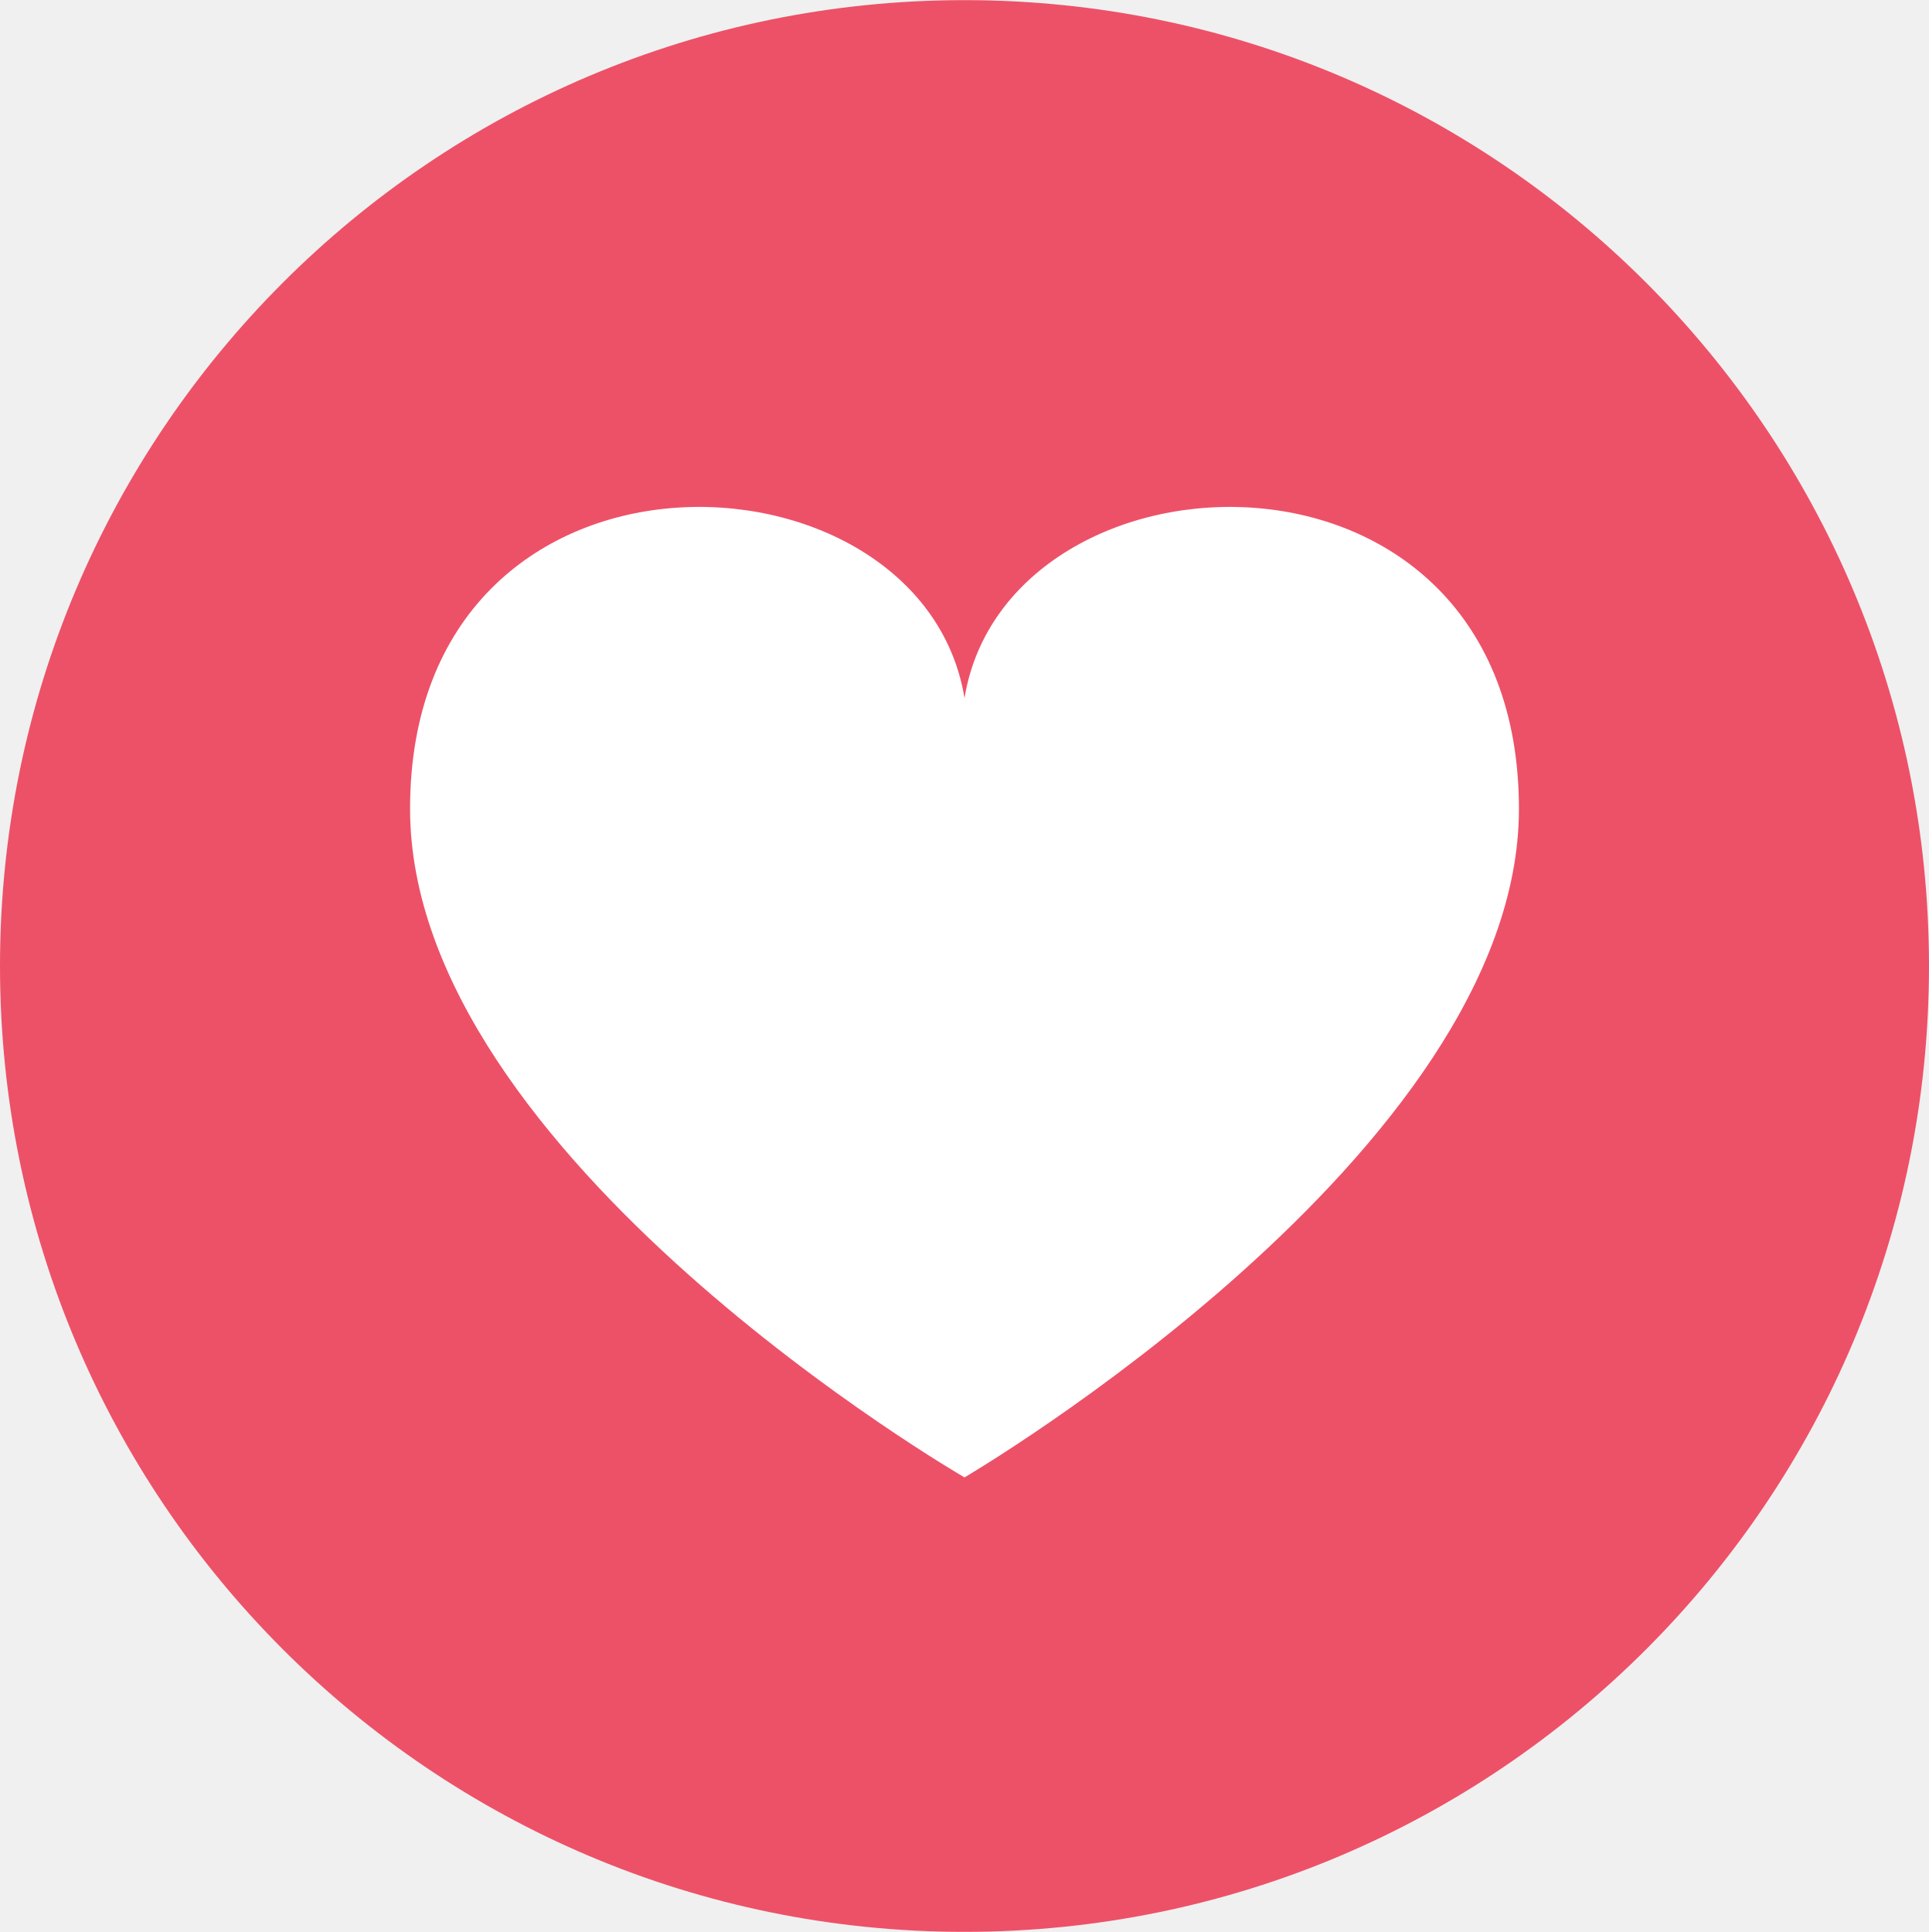
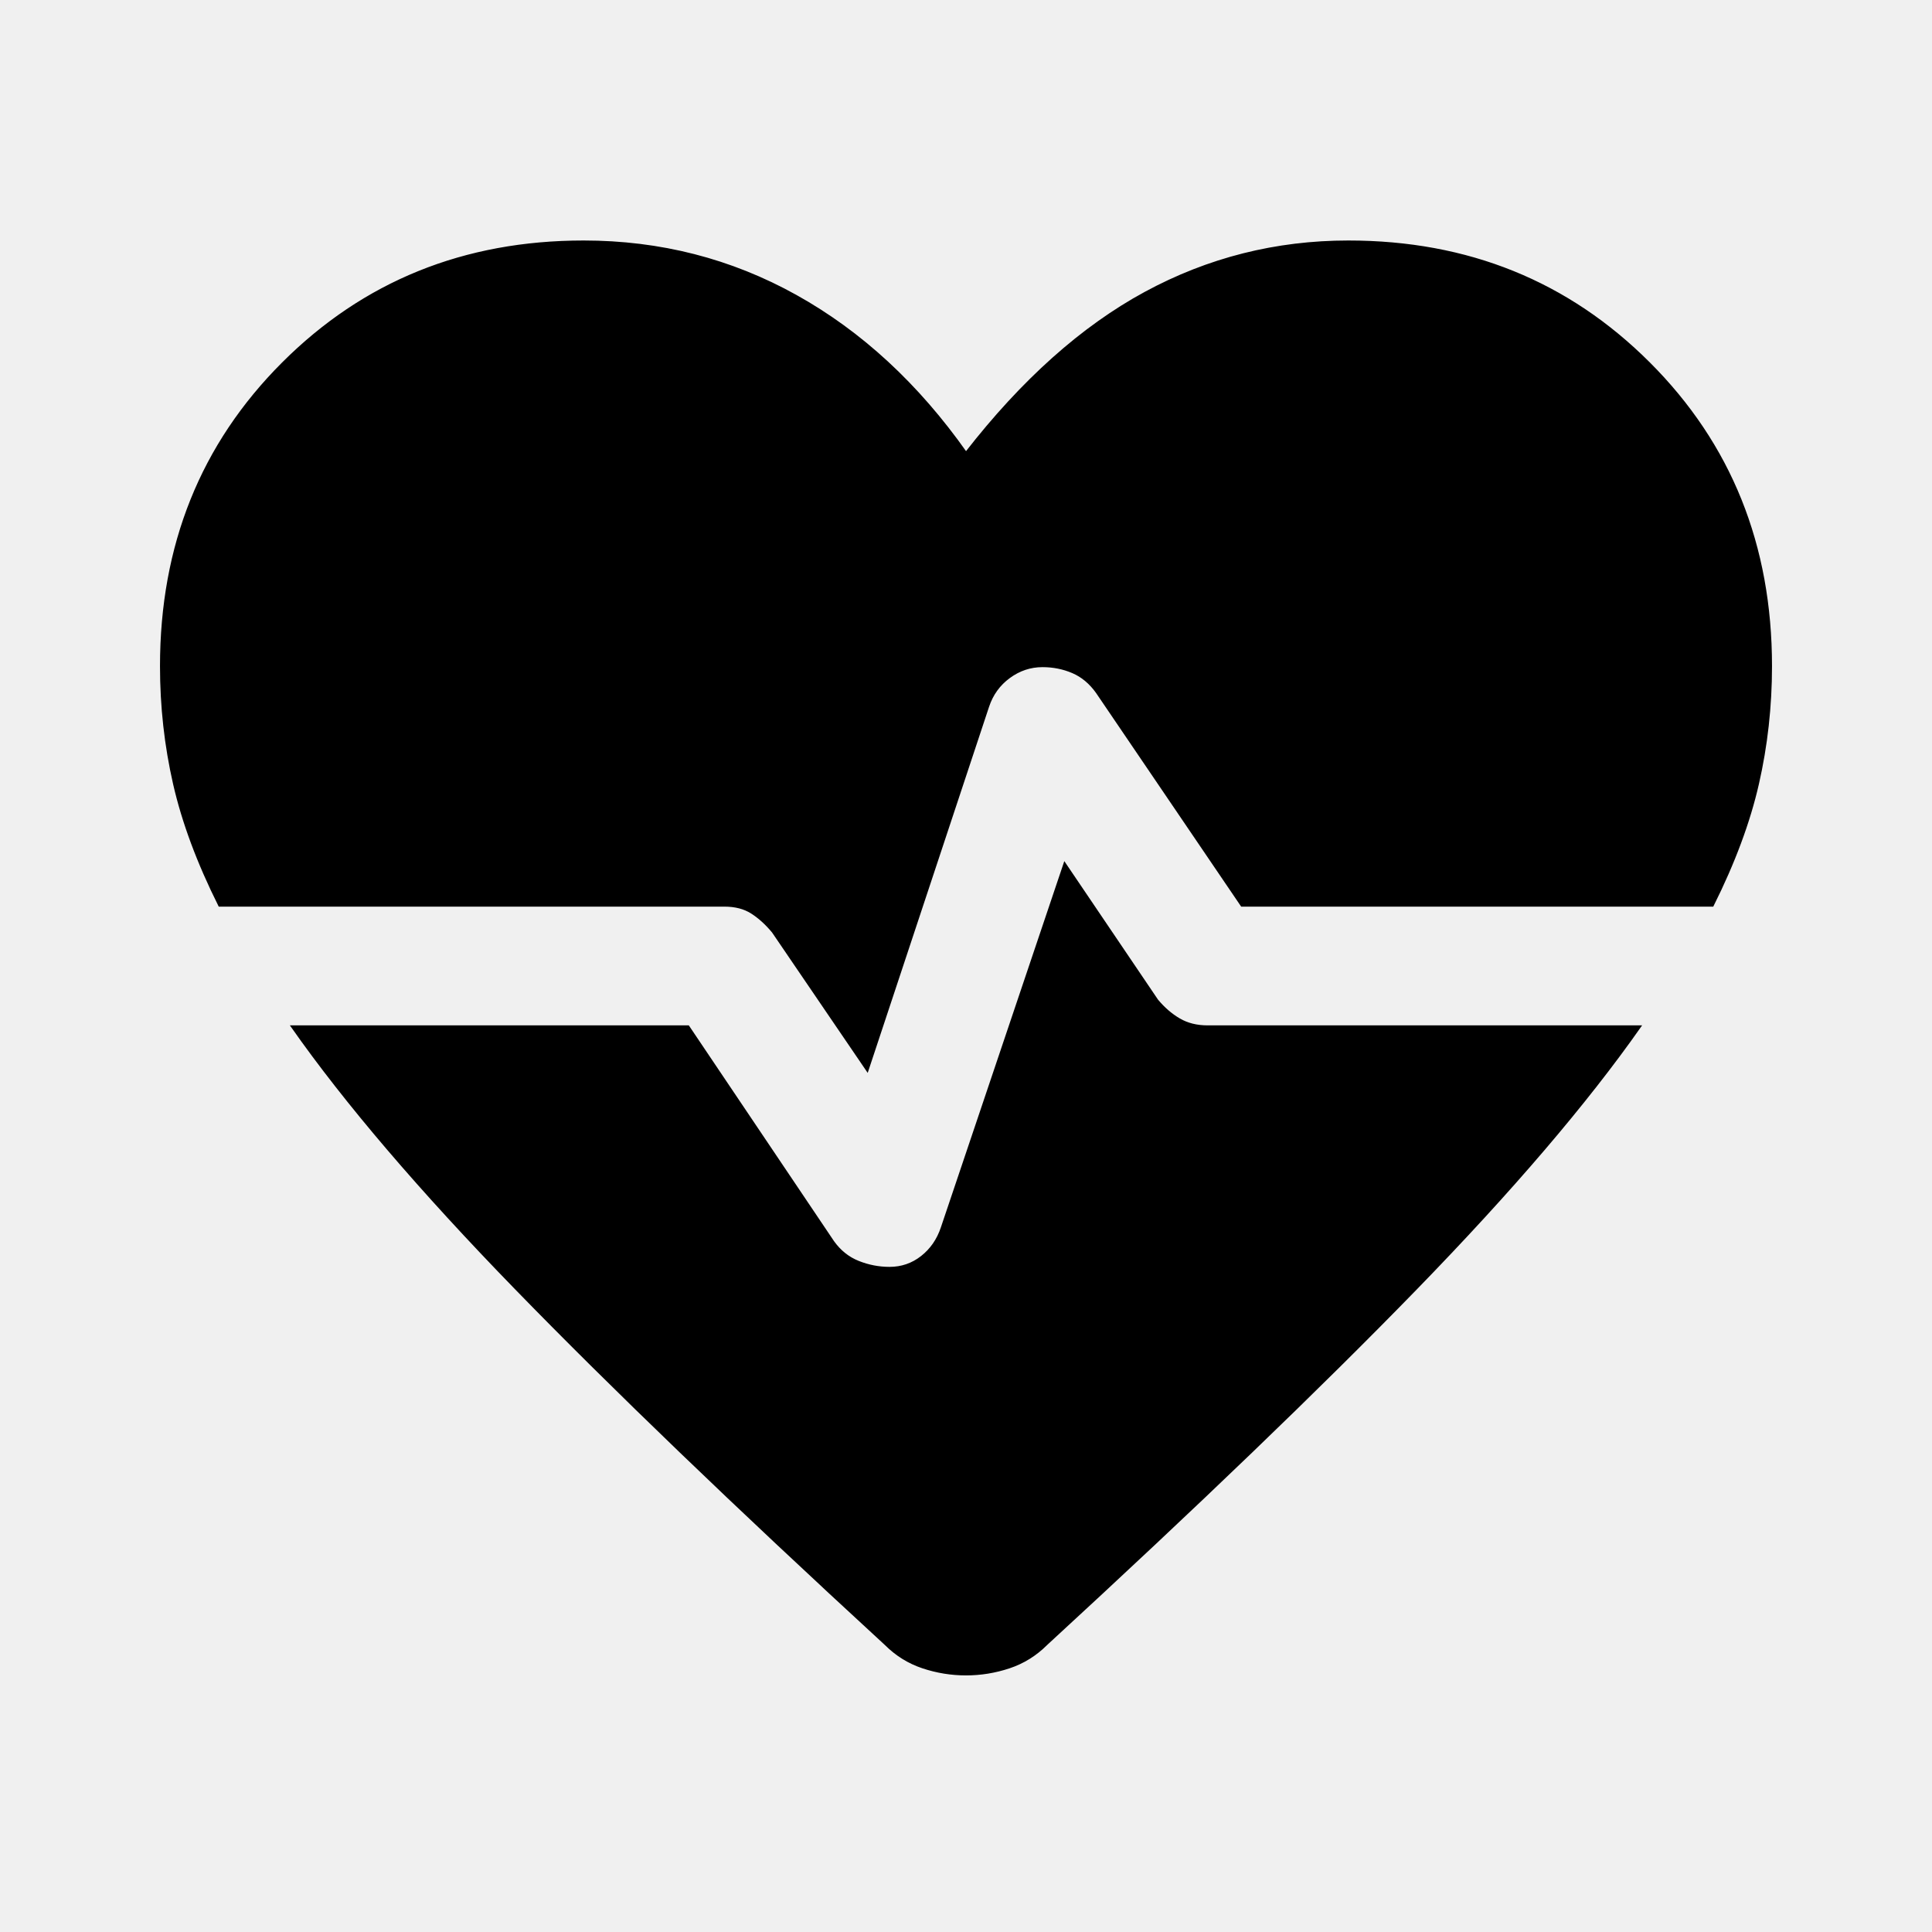
- <svg xmlns="http://www.w3.org/2000/svg" width="2496" height="2500" viewBox="0 0 1497.8 1500" id="facebook">
-   <path fill="#fff" d="M541.7 1092.6H376.6c-13 0-23.6-10.6-23.6-23.6V689.9c0-13 10.6-23.6 23.6-23.6h165.1c13 0 23.6 10.6 23.6 23.6V1069c-.1 13-10.7 23.6-23.6 23.6zM622.9 1003.5V731.9c0-66.3 18.9-132.9 54.1-189.2 21.5-34.4 69.7-89.5 96.7-118 6-6.4 27.8-25.2 27.8-35.5 0-13.2 1.5-34.5 2-74.2.3-25.2 20.8-45.9 46-45.7h1.1c44.1.8 58.2 41.6 58.2 41.6s37.7 74.4 2.5 165.4c-29.7 76.9-35.7 83.1-35.7 83.1s-9.6 13.9 20.8 13.3c0 0 185.6-.8 192-.8 13.7 0 57.4 12.5 54.9 68.2-1.8 41.2-27.4 55.6-40.5 60.3-2.6.9-2.9 4.5-.5 5.9 13.4 7.8 40.8 27.5 40.2 57.7-.8 36.6-15.5 50.1-46.1 58.5-2.8.8-3.3 4.5-.8 5.9 11.6 6.6 31.5 22.7 30.3 55.3-1.2 33.2-25.2 44.9-38.3 48.9-2.6.8-3.1 4.2-.8 5.8 8.3 5.7 20.6 18.6 20 45.1-.3 14-5 24.2-10.9 31.5-9.3 11.5-23.9 17.5-38.7 17.6l-411.8.8c-.1.1-22.5.1-22.5-29.9z" />
-   <ellipse cx="748.9" cy="750" fill="#ed5168" rx="748.9" ry="750" />
-   <path fill="#fff" d="M748.9 541.9C715.4 338.7 318.4 323.2 318.4 628c0 270.1 430.5 519.1 430.5 519.1s430.5-252.3 430.5-519.1c0-304.8-397-289.3-430.5-86.1z" />
+ <svg xmlns="http://www.w3.org/2000/svg" height="48" viewBox="0 -960 960 960" width="48">
+   <path fill="currentColor" stroke="currentColor" d="m431-428-47-69q-5-6-10.5-9.5T360-510H109q-16-32-22.5-60.5T80-629q0-90 60.5-150.5T290-840q57 0 105.5 27t84.5 78q42-54 89-79.5T670-840q89 0 149.5 60.5T880-629q0 30-6.5 58.5T851-510H617l-72-106q-5-7-12-10t-15-3q-9 0-16.5 5.5T491-609l-60 181Zm9 285Q328-246 256.5-319.5T145-450h197l72 107q5 7 12.5 10t15.5 3q9 0 16-5.5t10-14.5l61-181 46 68q5 6 11 9.5t14 3.5h215q-40 57-111.5 130.5T520-143q-8 8-18.5 11.5T480-128q-11 0-21.5-3.5T440-143Z" />
</svg>
